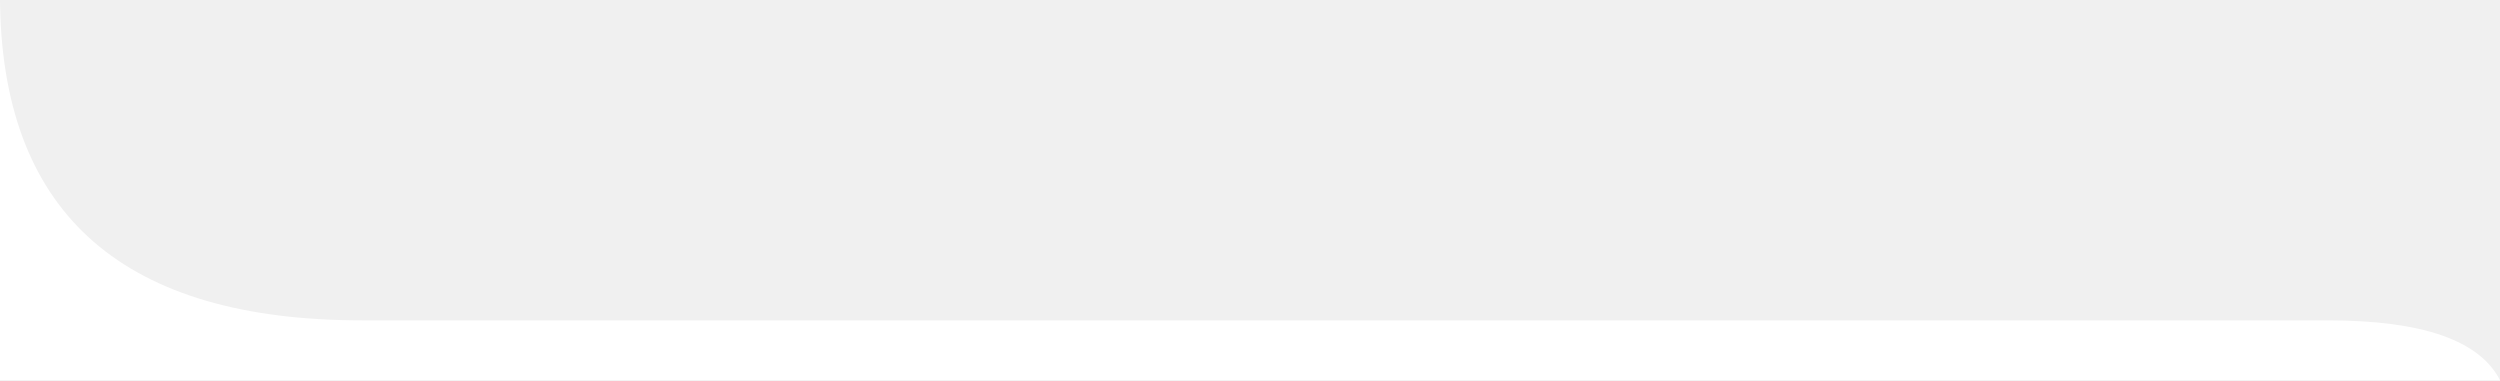
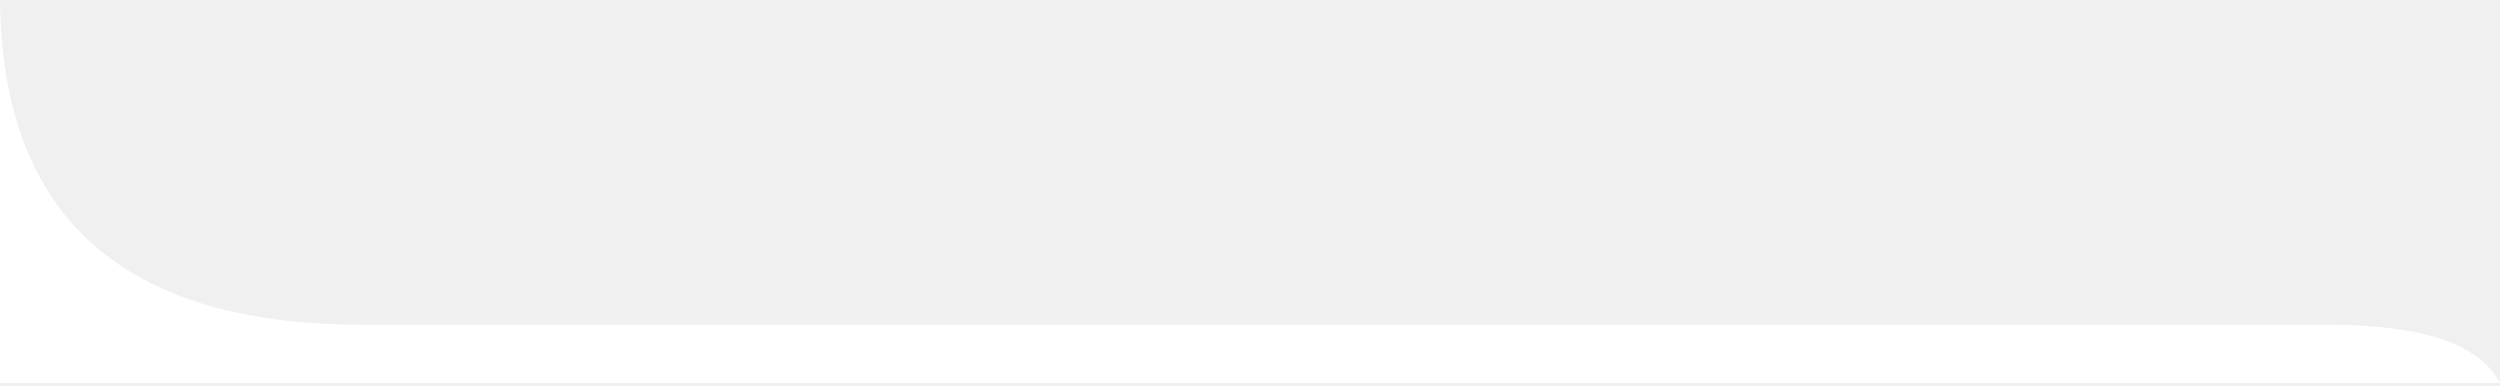
- <svg xmlns="http://www.w3.org/2000/svg" width="960px" height="146px" viewBox="0 0 960 146" version="1.1">
+ <svg xmlns="http://www.w3.org/2000/svg" width="960px" height="148px" viewBox="0 0 960 148" version="1.1">
  <g id="First-Round-Desktop" stroke="none" stroke-width="1" fill="none" fill-rule="evenodd">
-     <path d="M0.035,2.448 C1.643,82.83 47.987,123.021 139.067,123.021 L139.067,123.021 L893.867,123.021 C930.133,123.021 952.178,130.681 960,146 L960,146 L960,-4.54747351e-13 L960,0 L960,146 L960,146 L1.8189894e-12,146 L1.8189894e-12,146 L1.8189894e-12,0 Z" id="Combined-Shape" fill="#FFFFFF" />
+     <path d="M-1.36833478e-08,-0.19 C0.711,83.067 47.067,124.696 139.067,124.696 L139.067,124.696 L893.867,124.696 C930.133,124.696 952.178,132.136 960,147.015 L960,147.015 L9.09494702e-13,147.015 L9.09494702e-13,147.015 Z" id="Combined-Shape" fill="#FFFFFF" />
  </g>
</svg>
